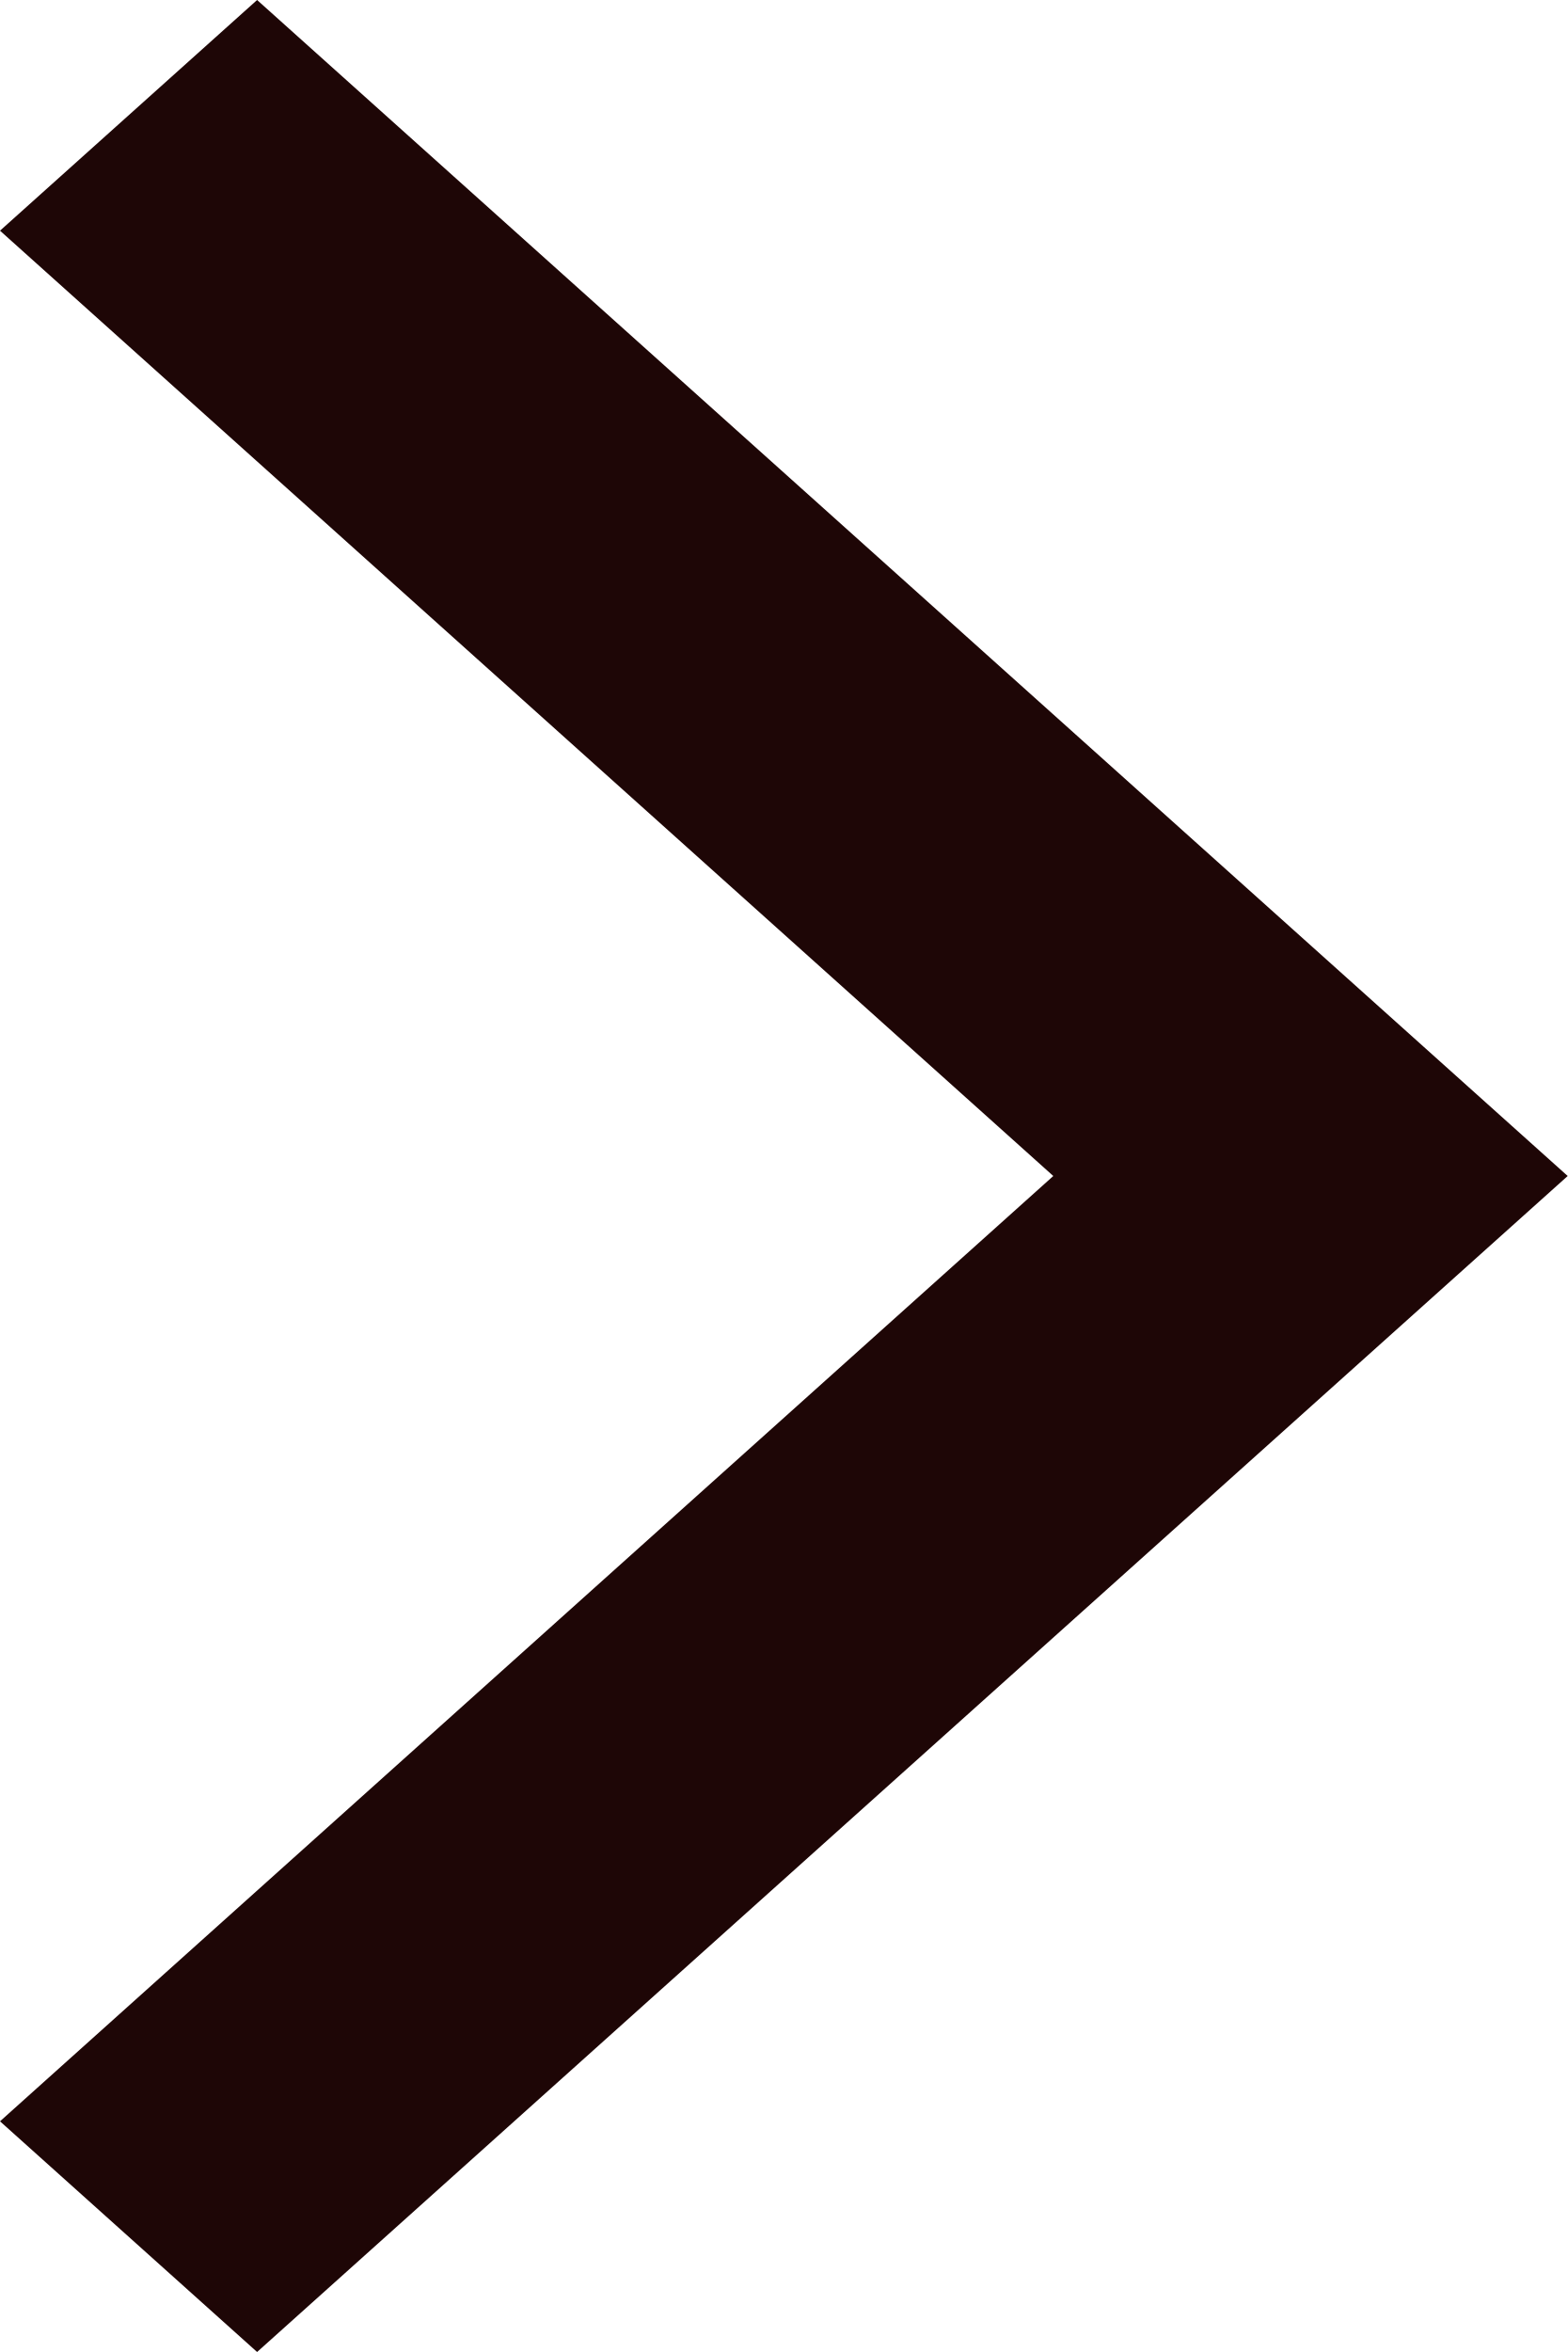
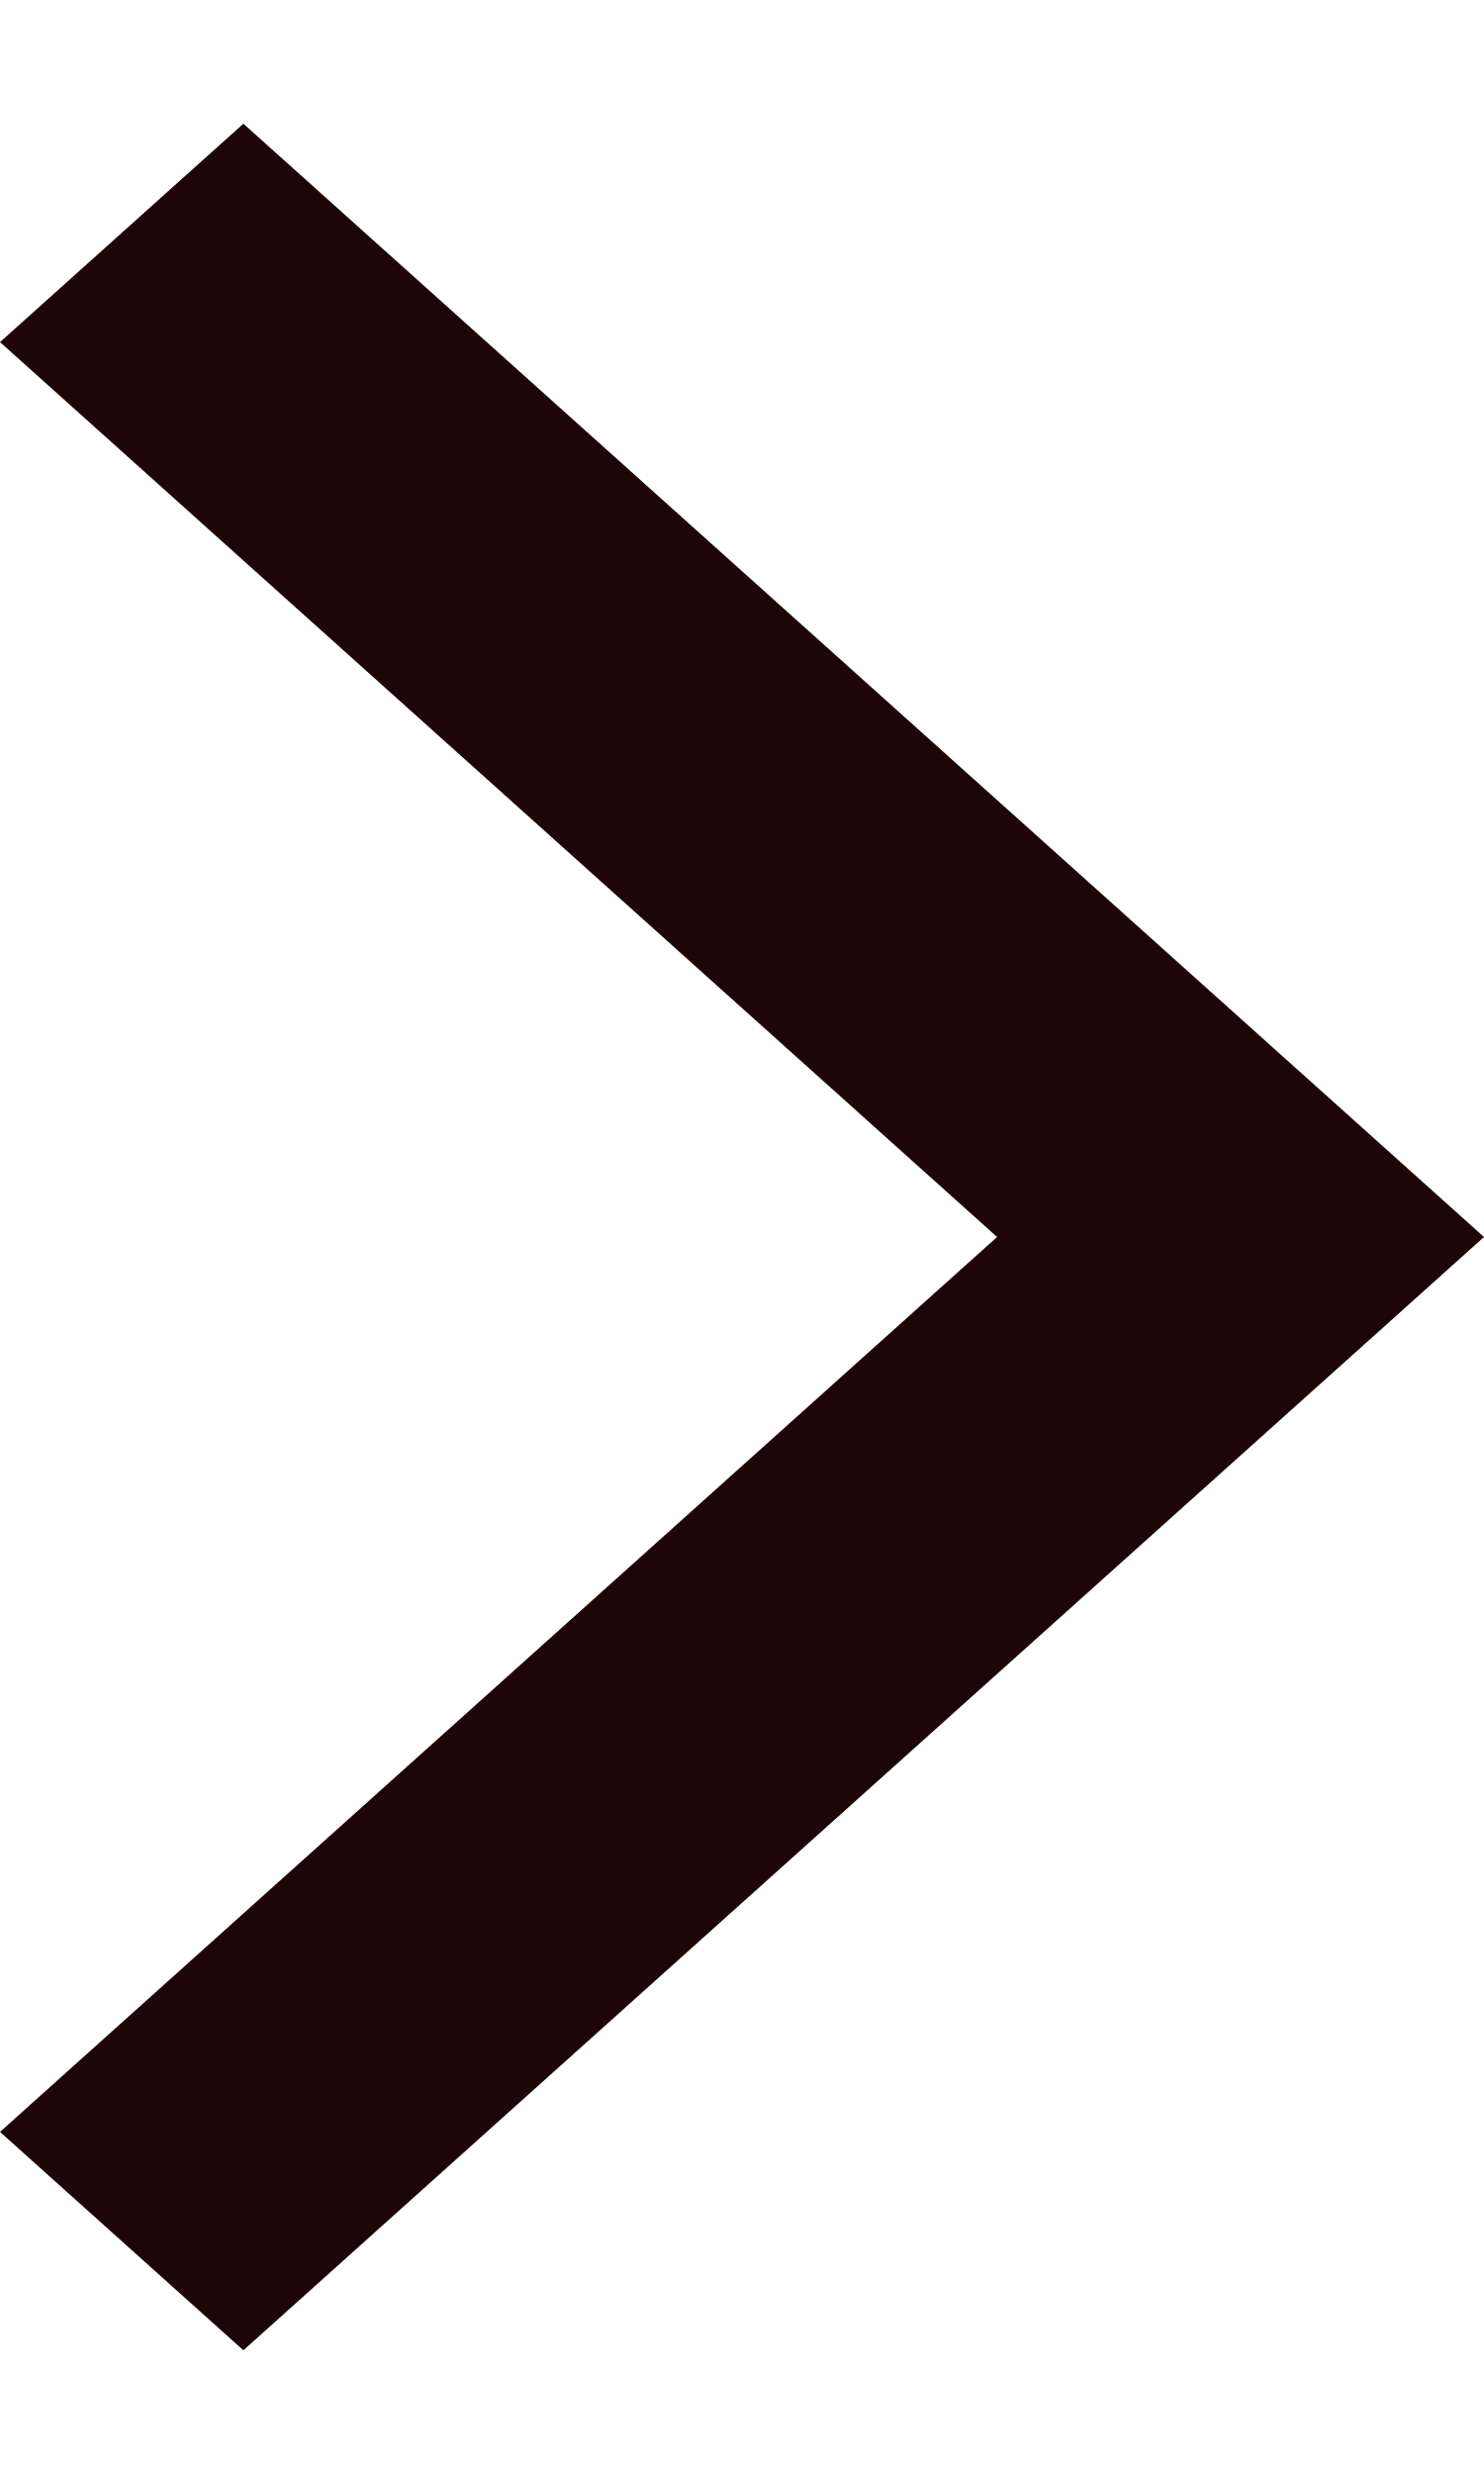
- <svg xmlns="http://www.w3.org/2000/svg" width="8" height="12" viewBox="0 0 8 12" fill="none">
+ <svg xmlns="http://www.w3.org/2000/svg" width="18" height="30" viewBox="0 0 8 12" fill="none">
  <path fill-rule="evenodd" clip-rule="evenodd" d="M1.312 0L0 1.177L5.375 6L0 10.823L1.312 12L8 6L1.312 0Z" fill="#1E0606" />
</svg>
